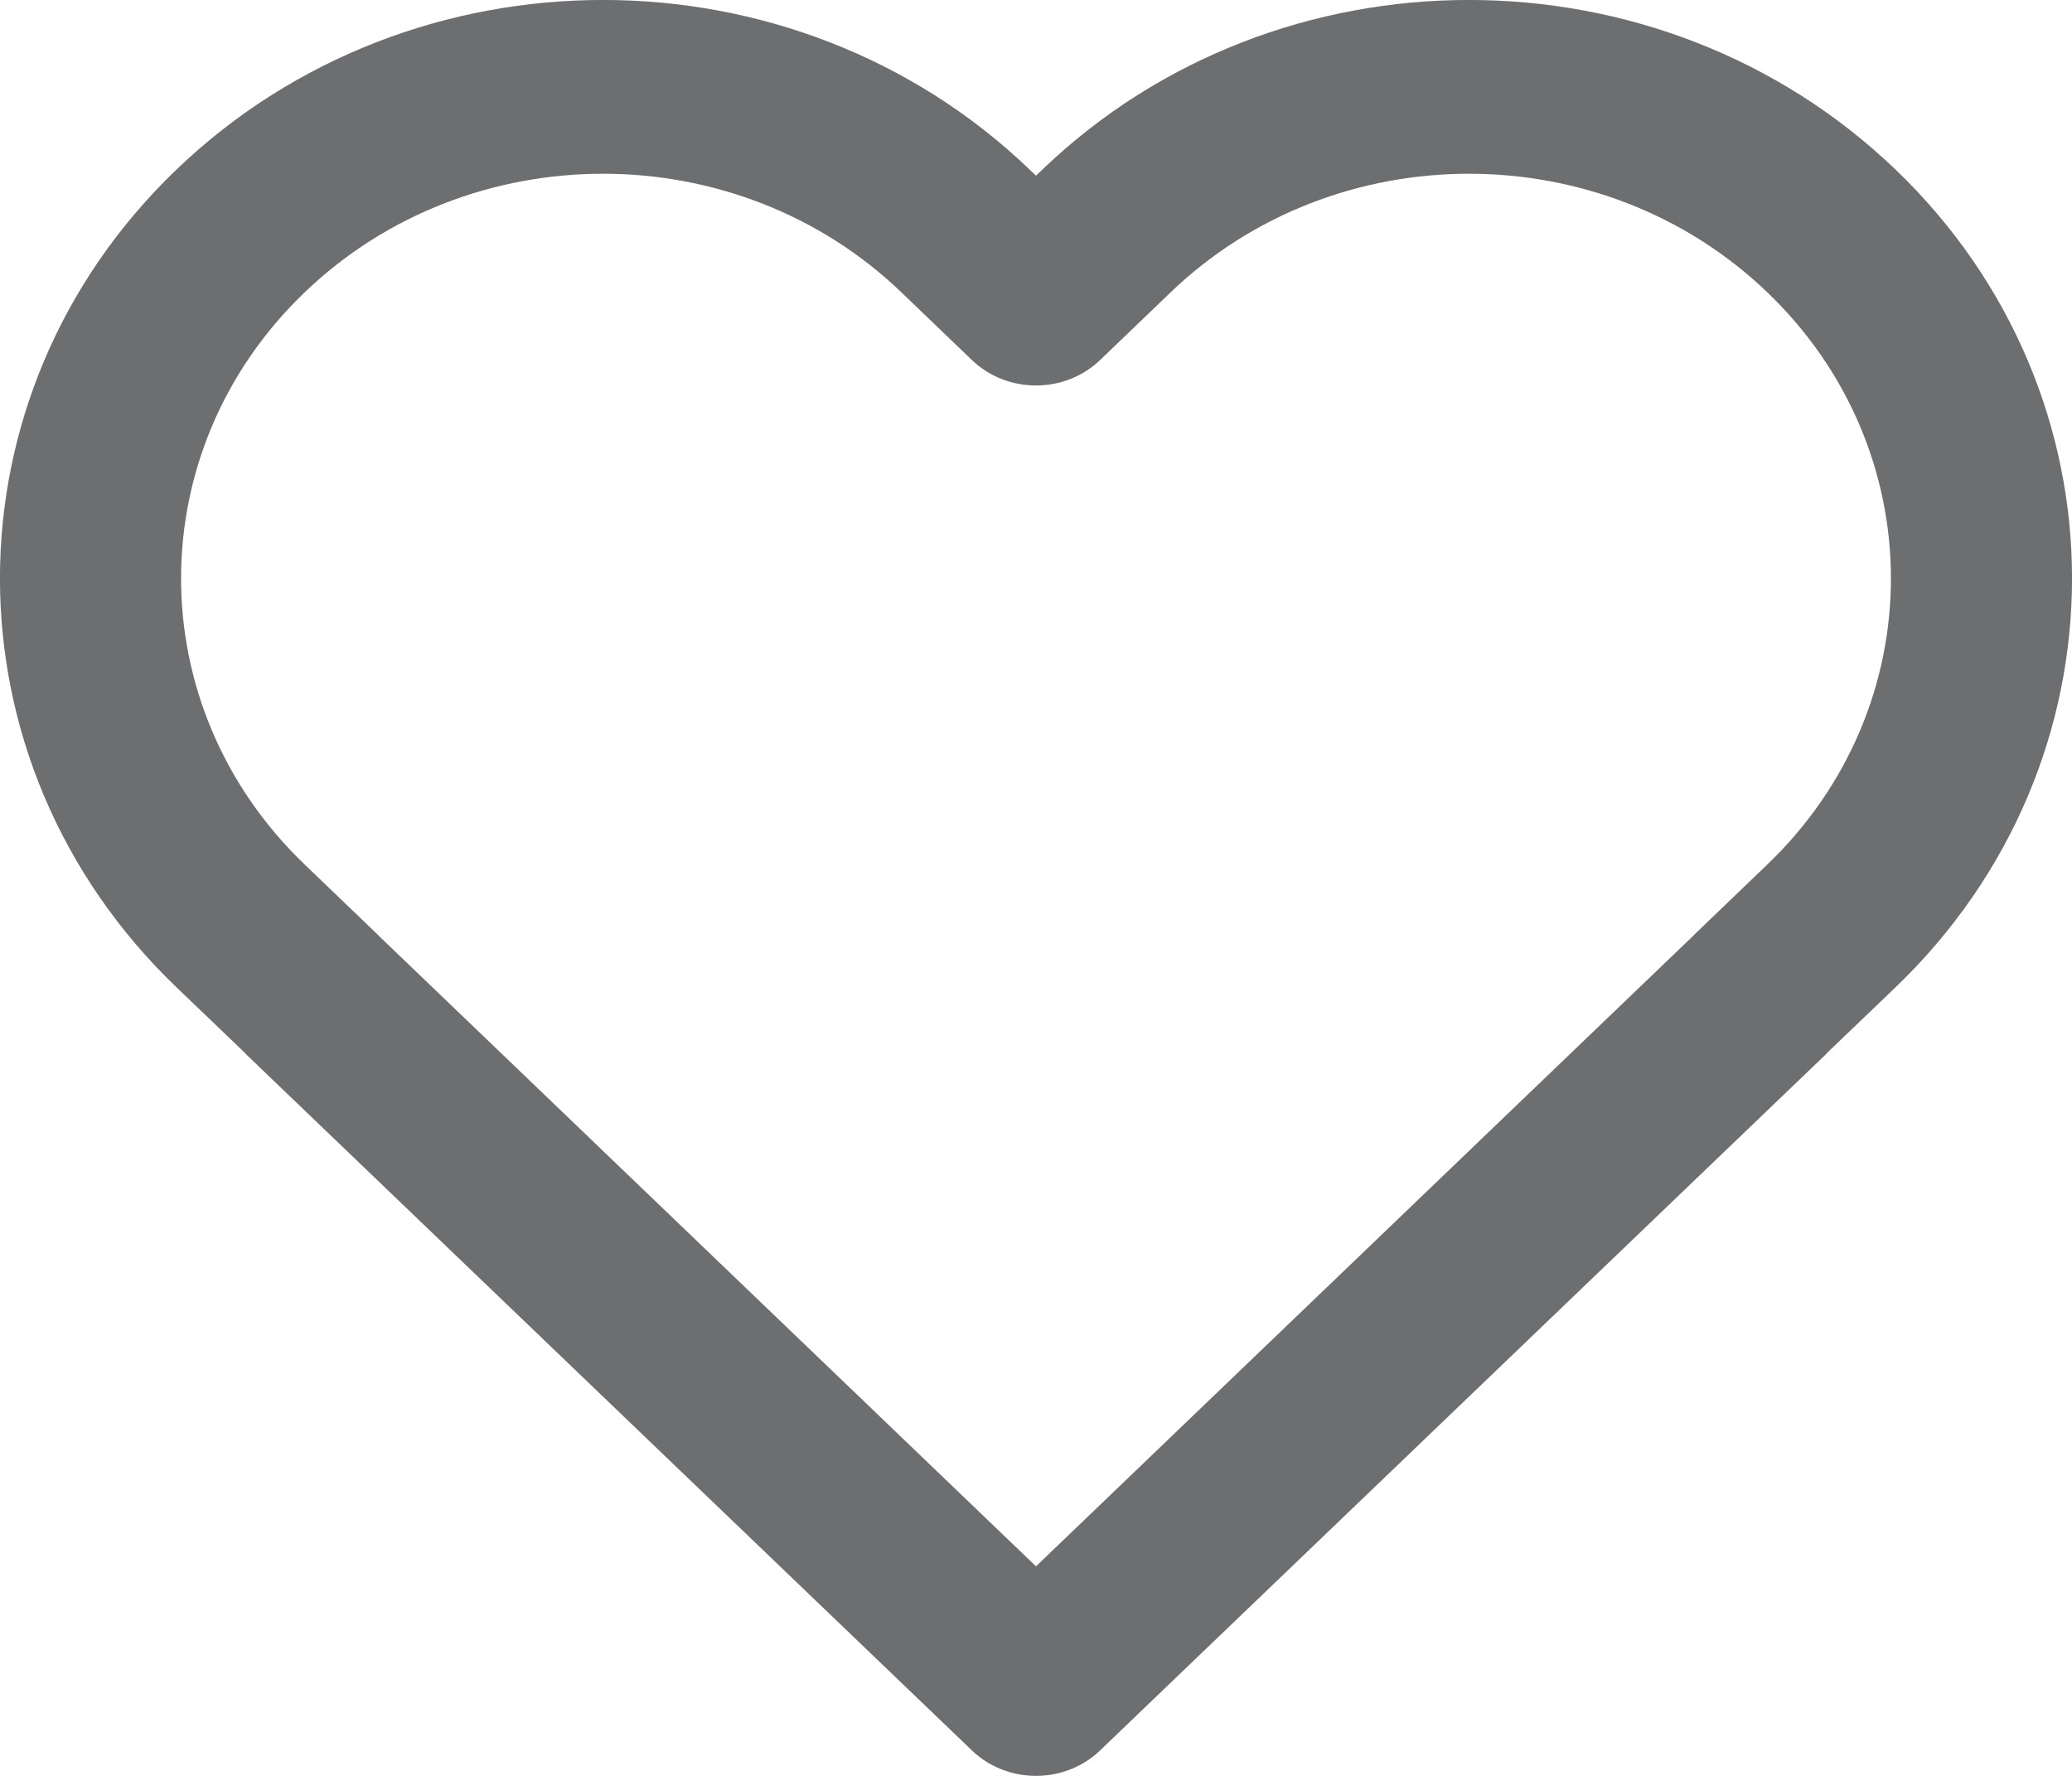
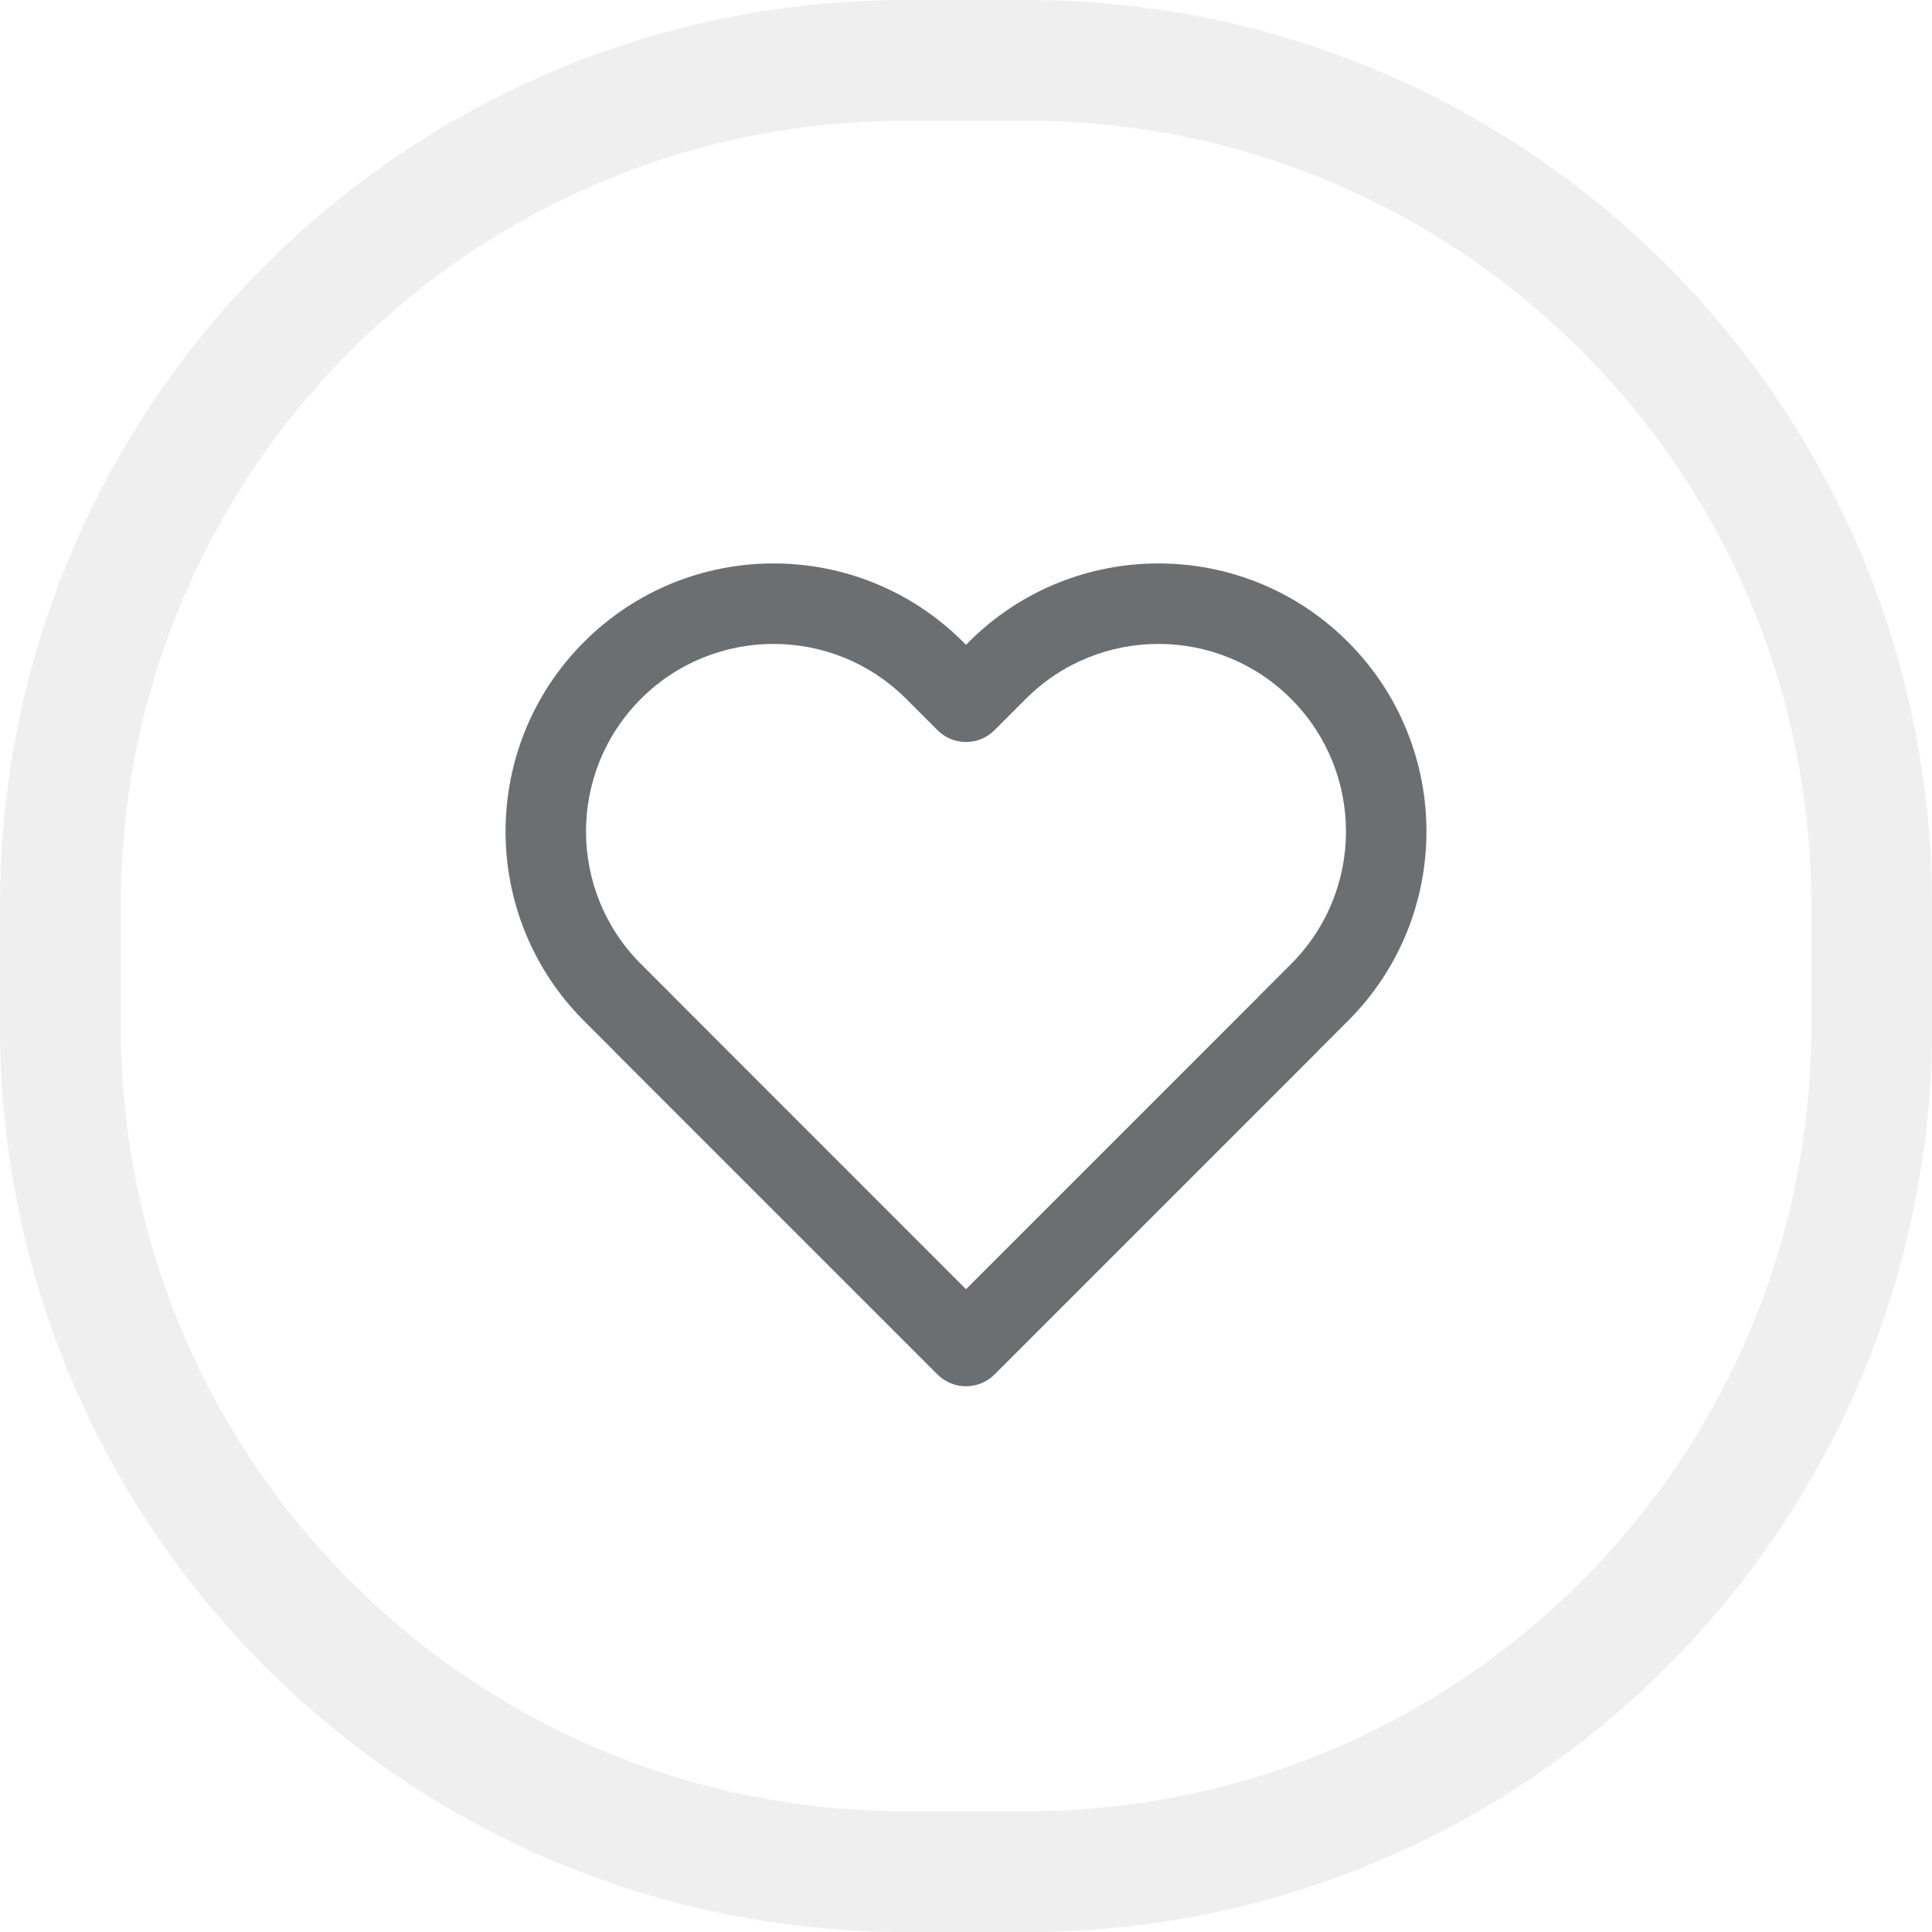
- <svg xmlns="http://www.w3.org/2000/svg" width="14" height="12" viewBox="0 0 14 12" fill="none">
-   <path fill-rule="evenodd" clip-rule="evenodd" d="M6.09 1.975C4.977 0.907 3.172 0.907 2.059 1.975C0.945 3.043 0.945 4.774 2.059 5.842L2.536 6.3C2.544 6.307 2.551 6.315 2.559 6.323L7 10.584L11.441 6.323C11.449 6.315 11.456 6.307 11.464 6.3L11.941 5.842C13.055 4.774 13.055 3.043 11.941 1.975C10.828 0.907 9.023 0.907 7.91 1.975L7.433 2.433C7.194 2.662 6.806 2.662 6.567 2.433L6.09 1.975ZM12.353 7.107C12.346 7.115 12.338 7.123 12.33 7.131L7.433 11.828C7.319 11.938 7.163 12 7 12H7C6.837 12 6.681 11.938 6.567 11.828L1.67 7.131C1.662 7.123 1.654 7.115 1.647 7.107L1.193 6.672C-0.398 5.146 -0.398 2.671 1.193 1.145C2.785 -0.382 5.364 -0.382 6.956 1.145L7 1.187L7.044 1.145C8.636 -0.382 11.215 -0.382 12.807 1.145C14.398 2.671 14.398 5.146 12.807 6.672L12.353 7.107Z" fill="#6D6E70" />
+ <svg xmlns="http://www.w3.org/2000/svg" width="32" height="32" viewBox="0 0 32 32" fill="none">
+   <rect x="1" y="1" width="30" height="30" rx="14" stroke="#EFEFEF" stroke-width="2" />
+   <path fill-rule="evenodd" clip-rule="evenodd" d="M15.009 11.575C13.796 10.362 11.829 10.362 10.616 11.575C9.403 12.788 9.403 14.755 10.616 15.967L11.136 16.487C11.145 16.496 11.153 16.505 11.161 16.513L16 21.353L20.839 16.514C20.847 16.505 20.855 16.496 20.864 16.487L21.384 15.967C22.597 14.755 22.597 12.788 21.384 11.575C20.171 10.362 18.204 10.362 16.991 11.575L16.471 12.095C16.211 12.355 15.789 12.355 15.529 12.095L15.009 11.575ZM21.832 17.404C21.824 17.413 21.816 17.422 21.807 17.431L16.472 22.766C16.347 22.891 16.177 22.961 16 22.961C16 22.961 16.001 22.961 16 22.961C16 22.961 16 22.961 15.999 22.961C15.823 22.961 15.653 22.891 15.528 22.766L10.193 17.431C10.184 17.422 10.176 17.413 10.168 17.404L9.674 16.91C7.94 15.177 7.94 12.366 9.674 10.632C11.407 8.899 14.218 8.899 15.952 10.632L16 10.681L16.048 10.632C17.782 8.899 20.593 8.899 22.326 10.632C24.06 12.366 24.06 15.177 22.326 16.91L21.832 17.404Z" fill="#6D6E70" />
</svg>
